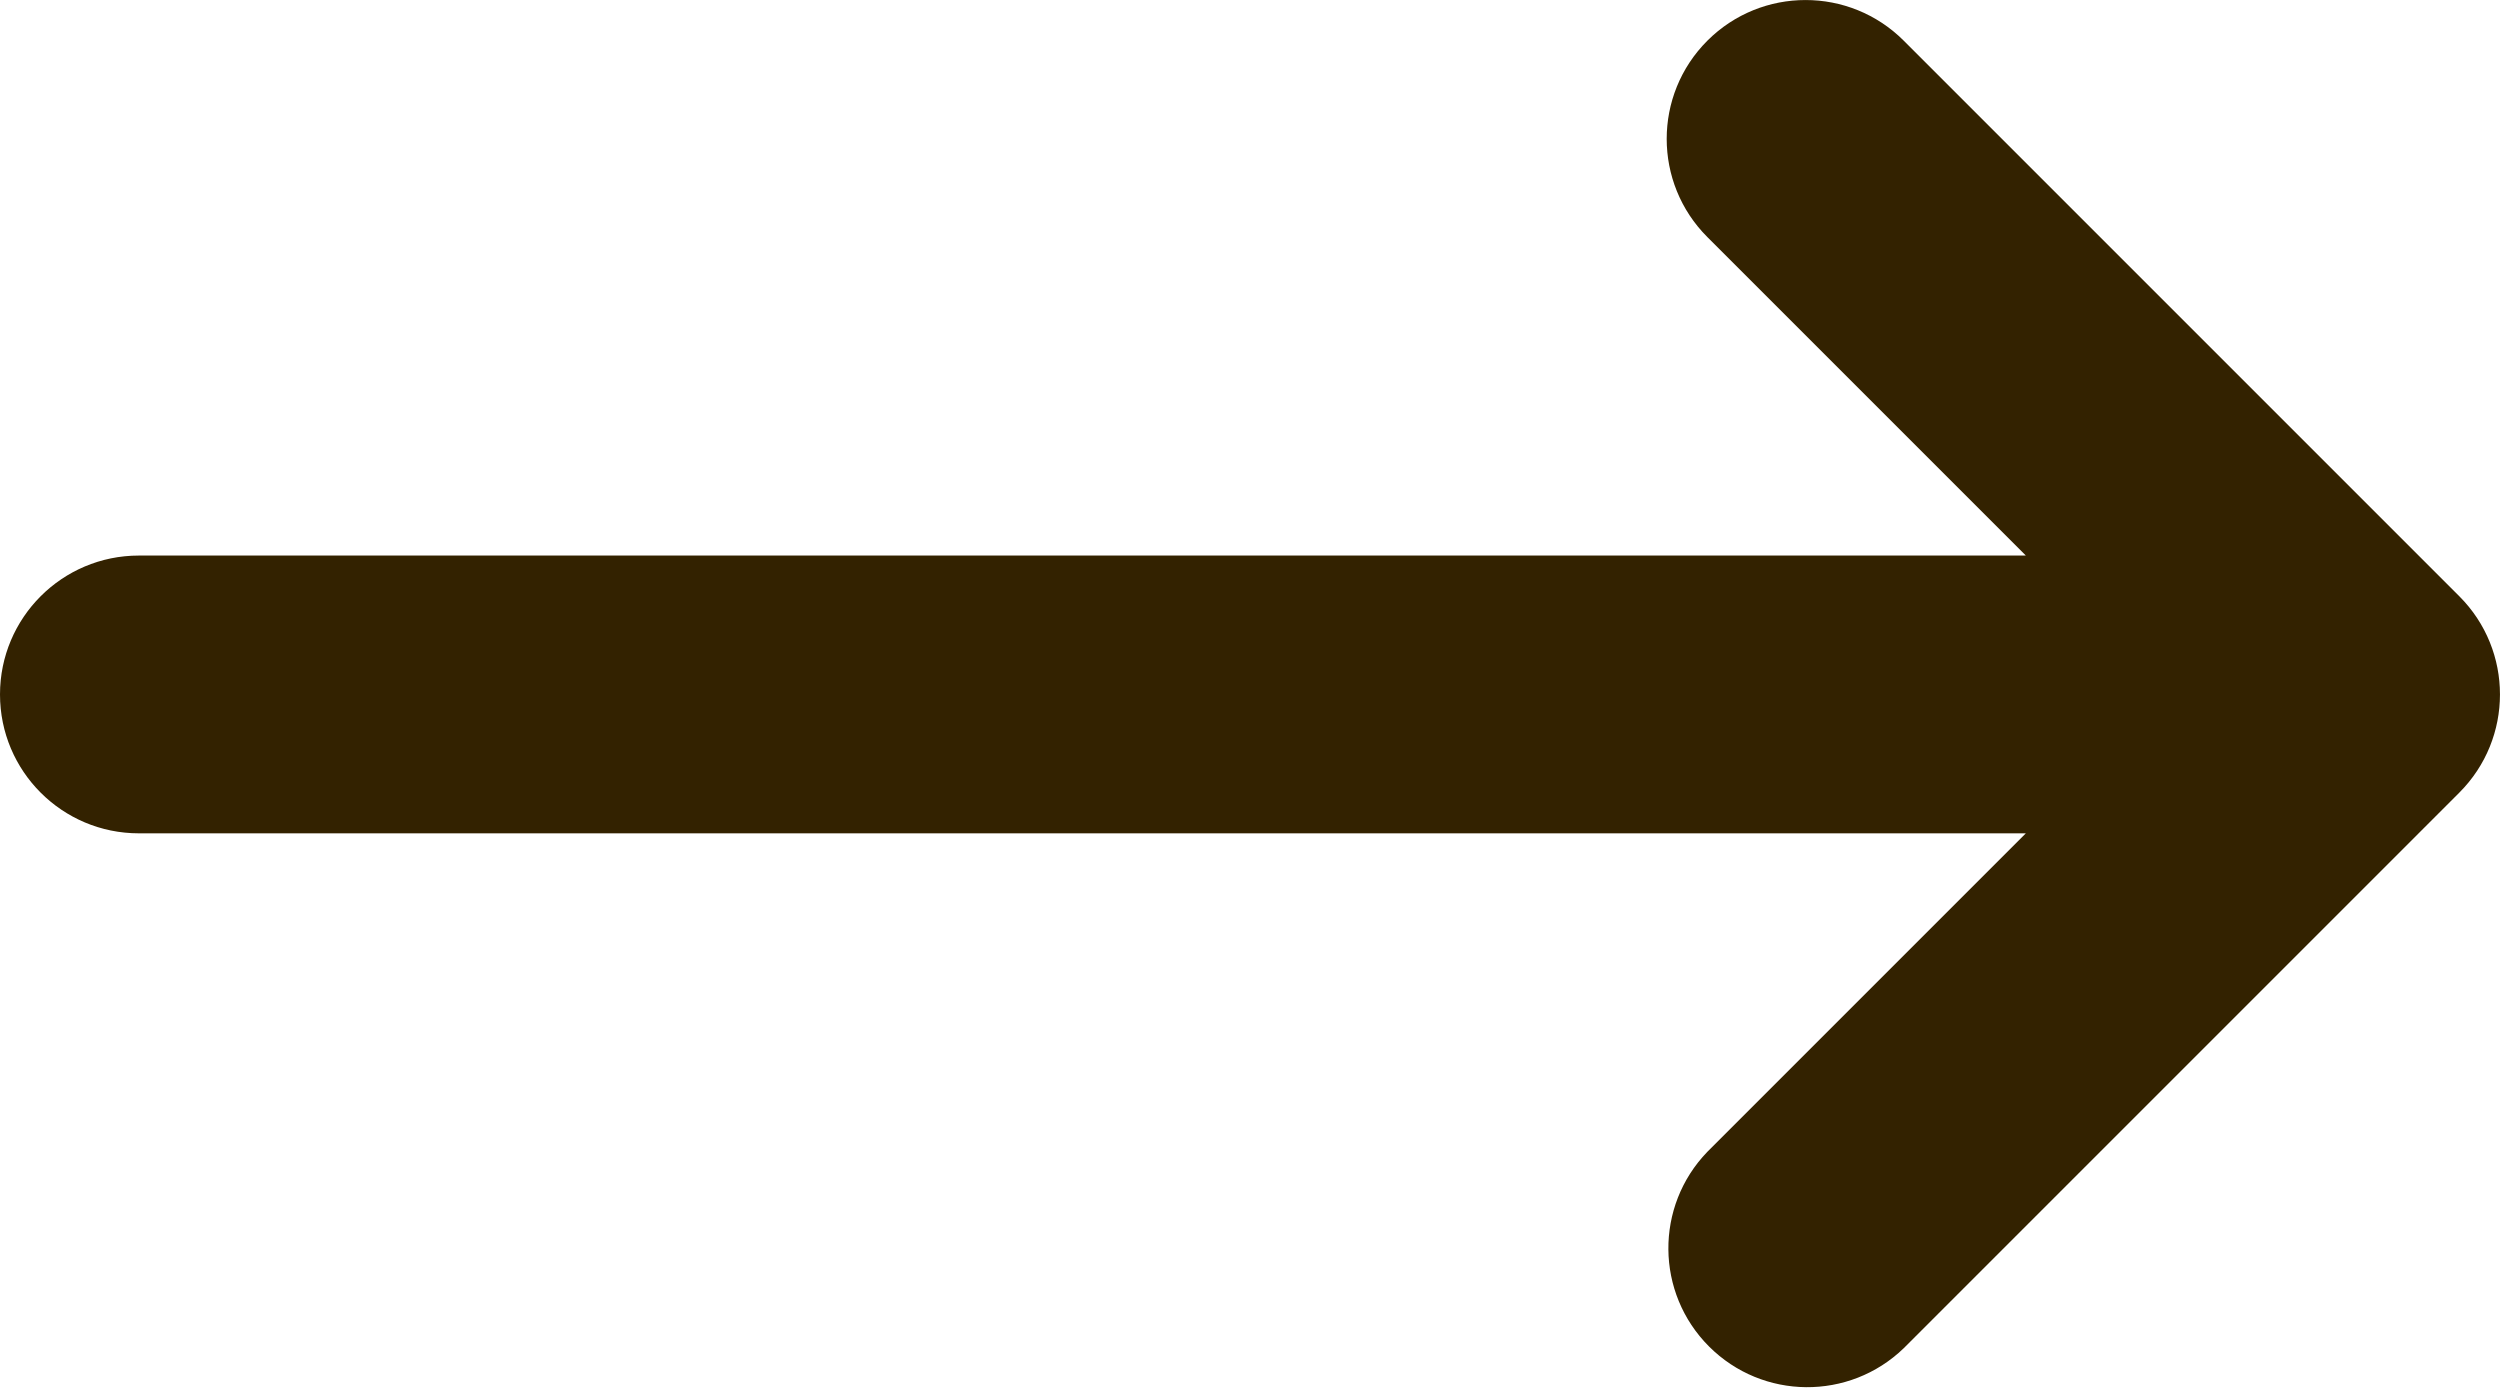
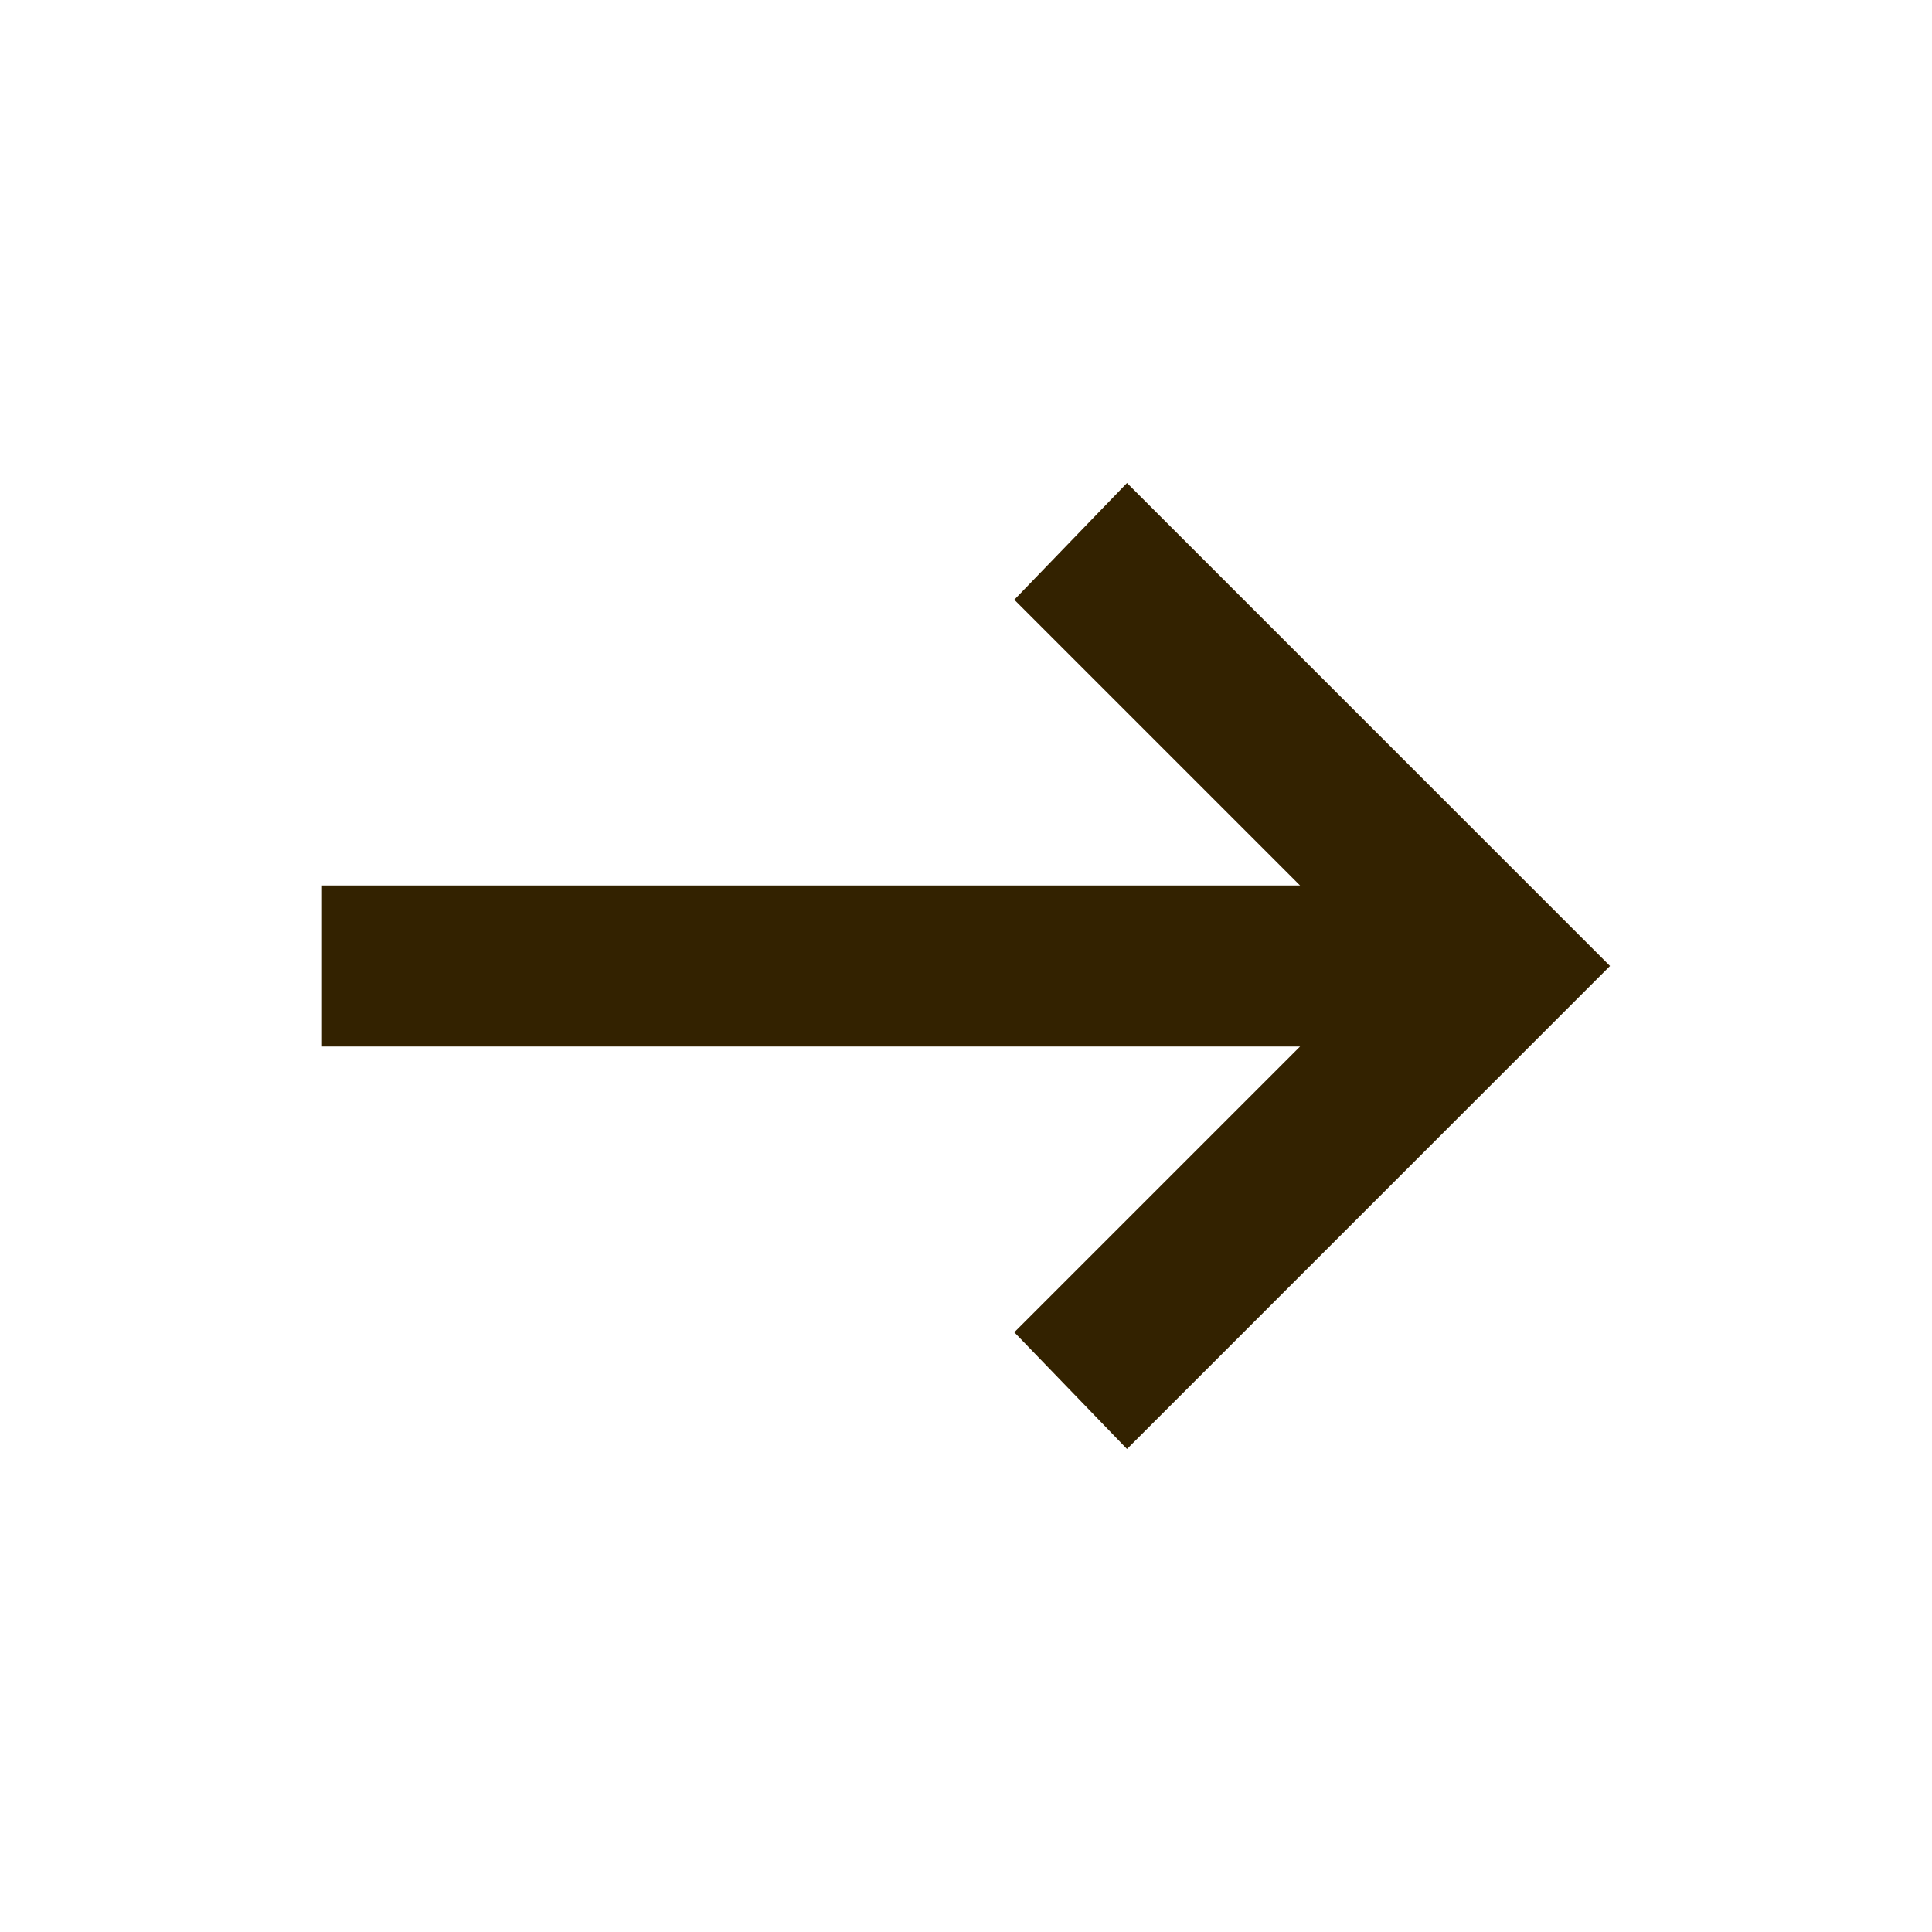
- <svg xmlns="http://www.w3.org/2000/svg" width="18" height="10" fill="none">
-   <path fill-rule="evenodd" clip-rule="evenodd" d="M12.293.293a1 1 0 0 1 1.414 0l4 4a1 1 0 0 1 0 1.414l-4 4a1 1 0 0 1-1.414-1.414L14.586 6H1a1 1 0 0 1 0-2h13.586l-2.293-2.293a1 1 0 0 1 0-1.414Z" fill="#320" />
+ <svg xmlns="http://www.w3.org/2000/svg" width="36" height="36" viewBox="0 0 36 36" fill="none">
+   <mask id="mask0_16_116" style="mask-type:alpha" maskUnits="userSpaceOnUse" x="0" y="0" width="36" height="36">
+     <rect width="36" height="36" fill="#D9D9D9" />
+   </mask>
+   <g mask="url(#mask0_16_116)">
+     <path d="M21 27L18.9 24.825L24.225 19.5H6V16.5H24.225L18.9 11.175L21 9L30 18L21 27Z" fill="#332200" />
+   </g>
</svg>
